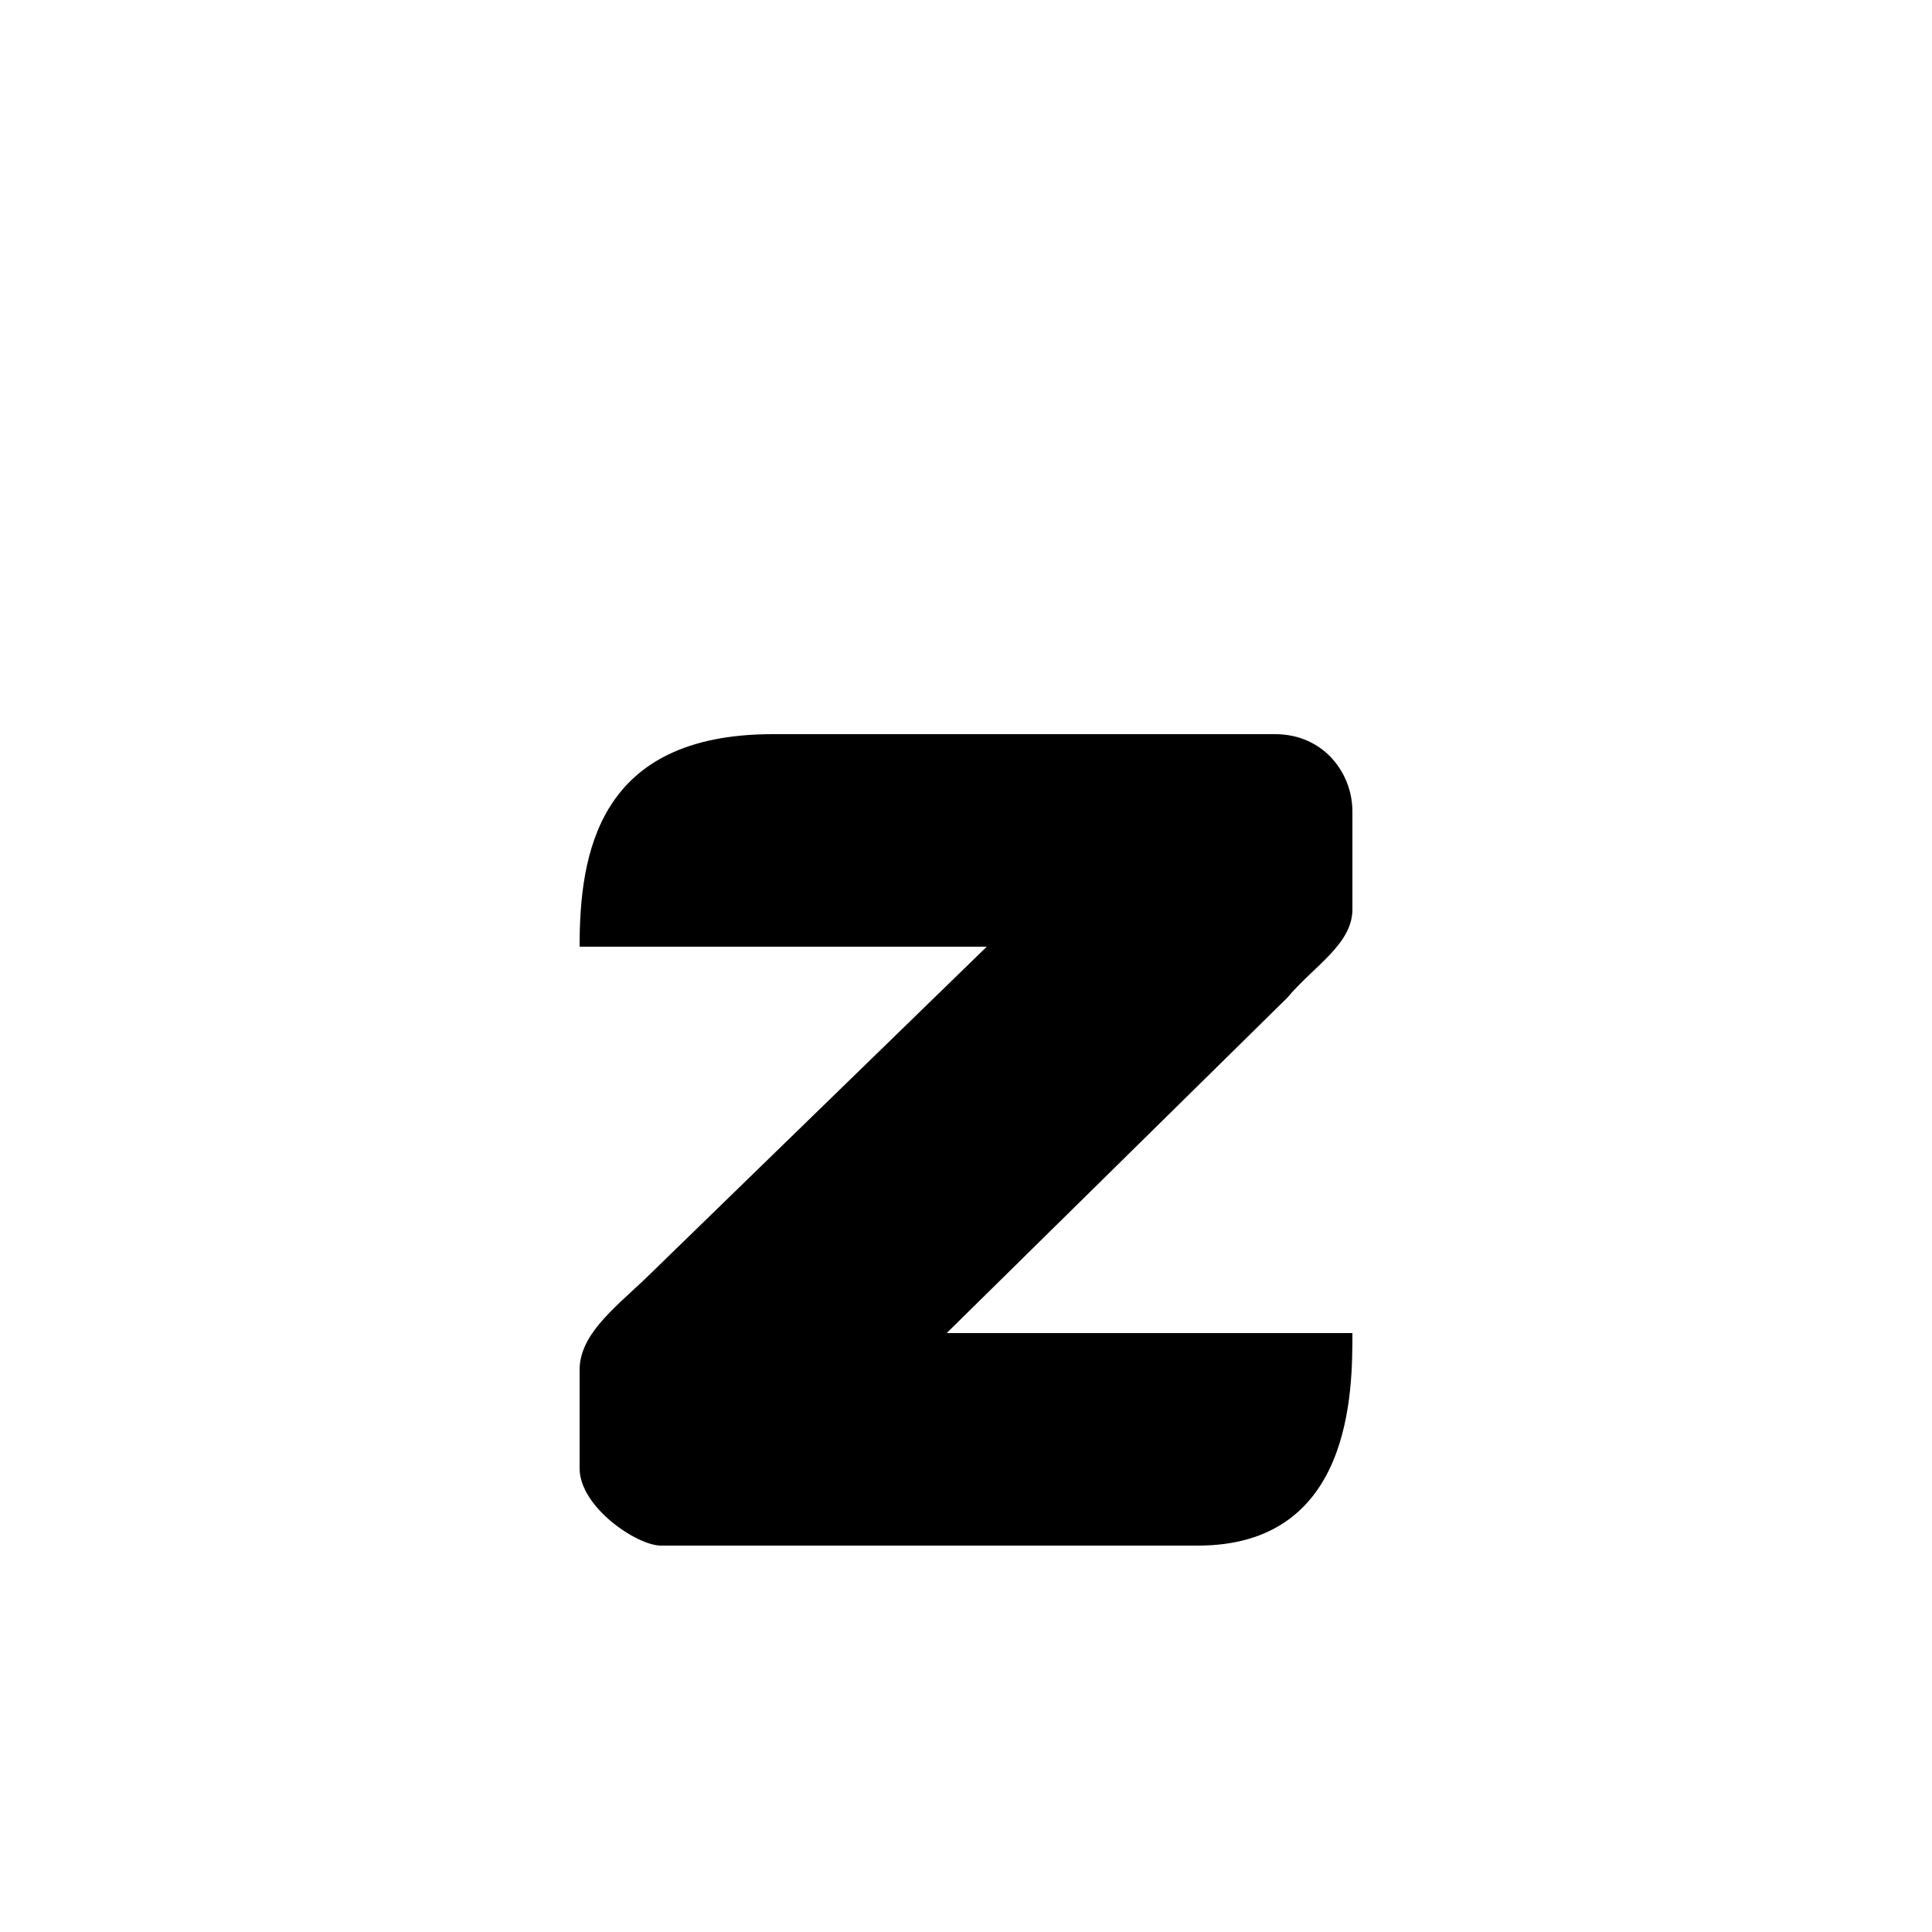
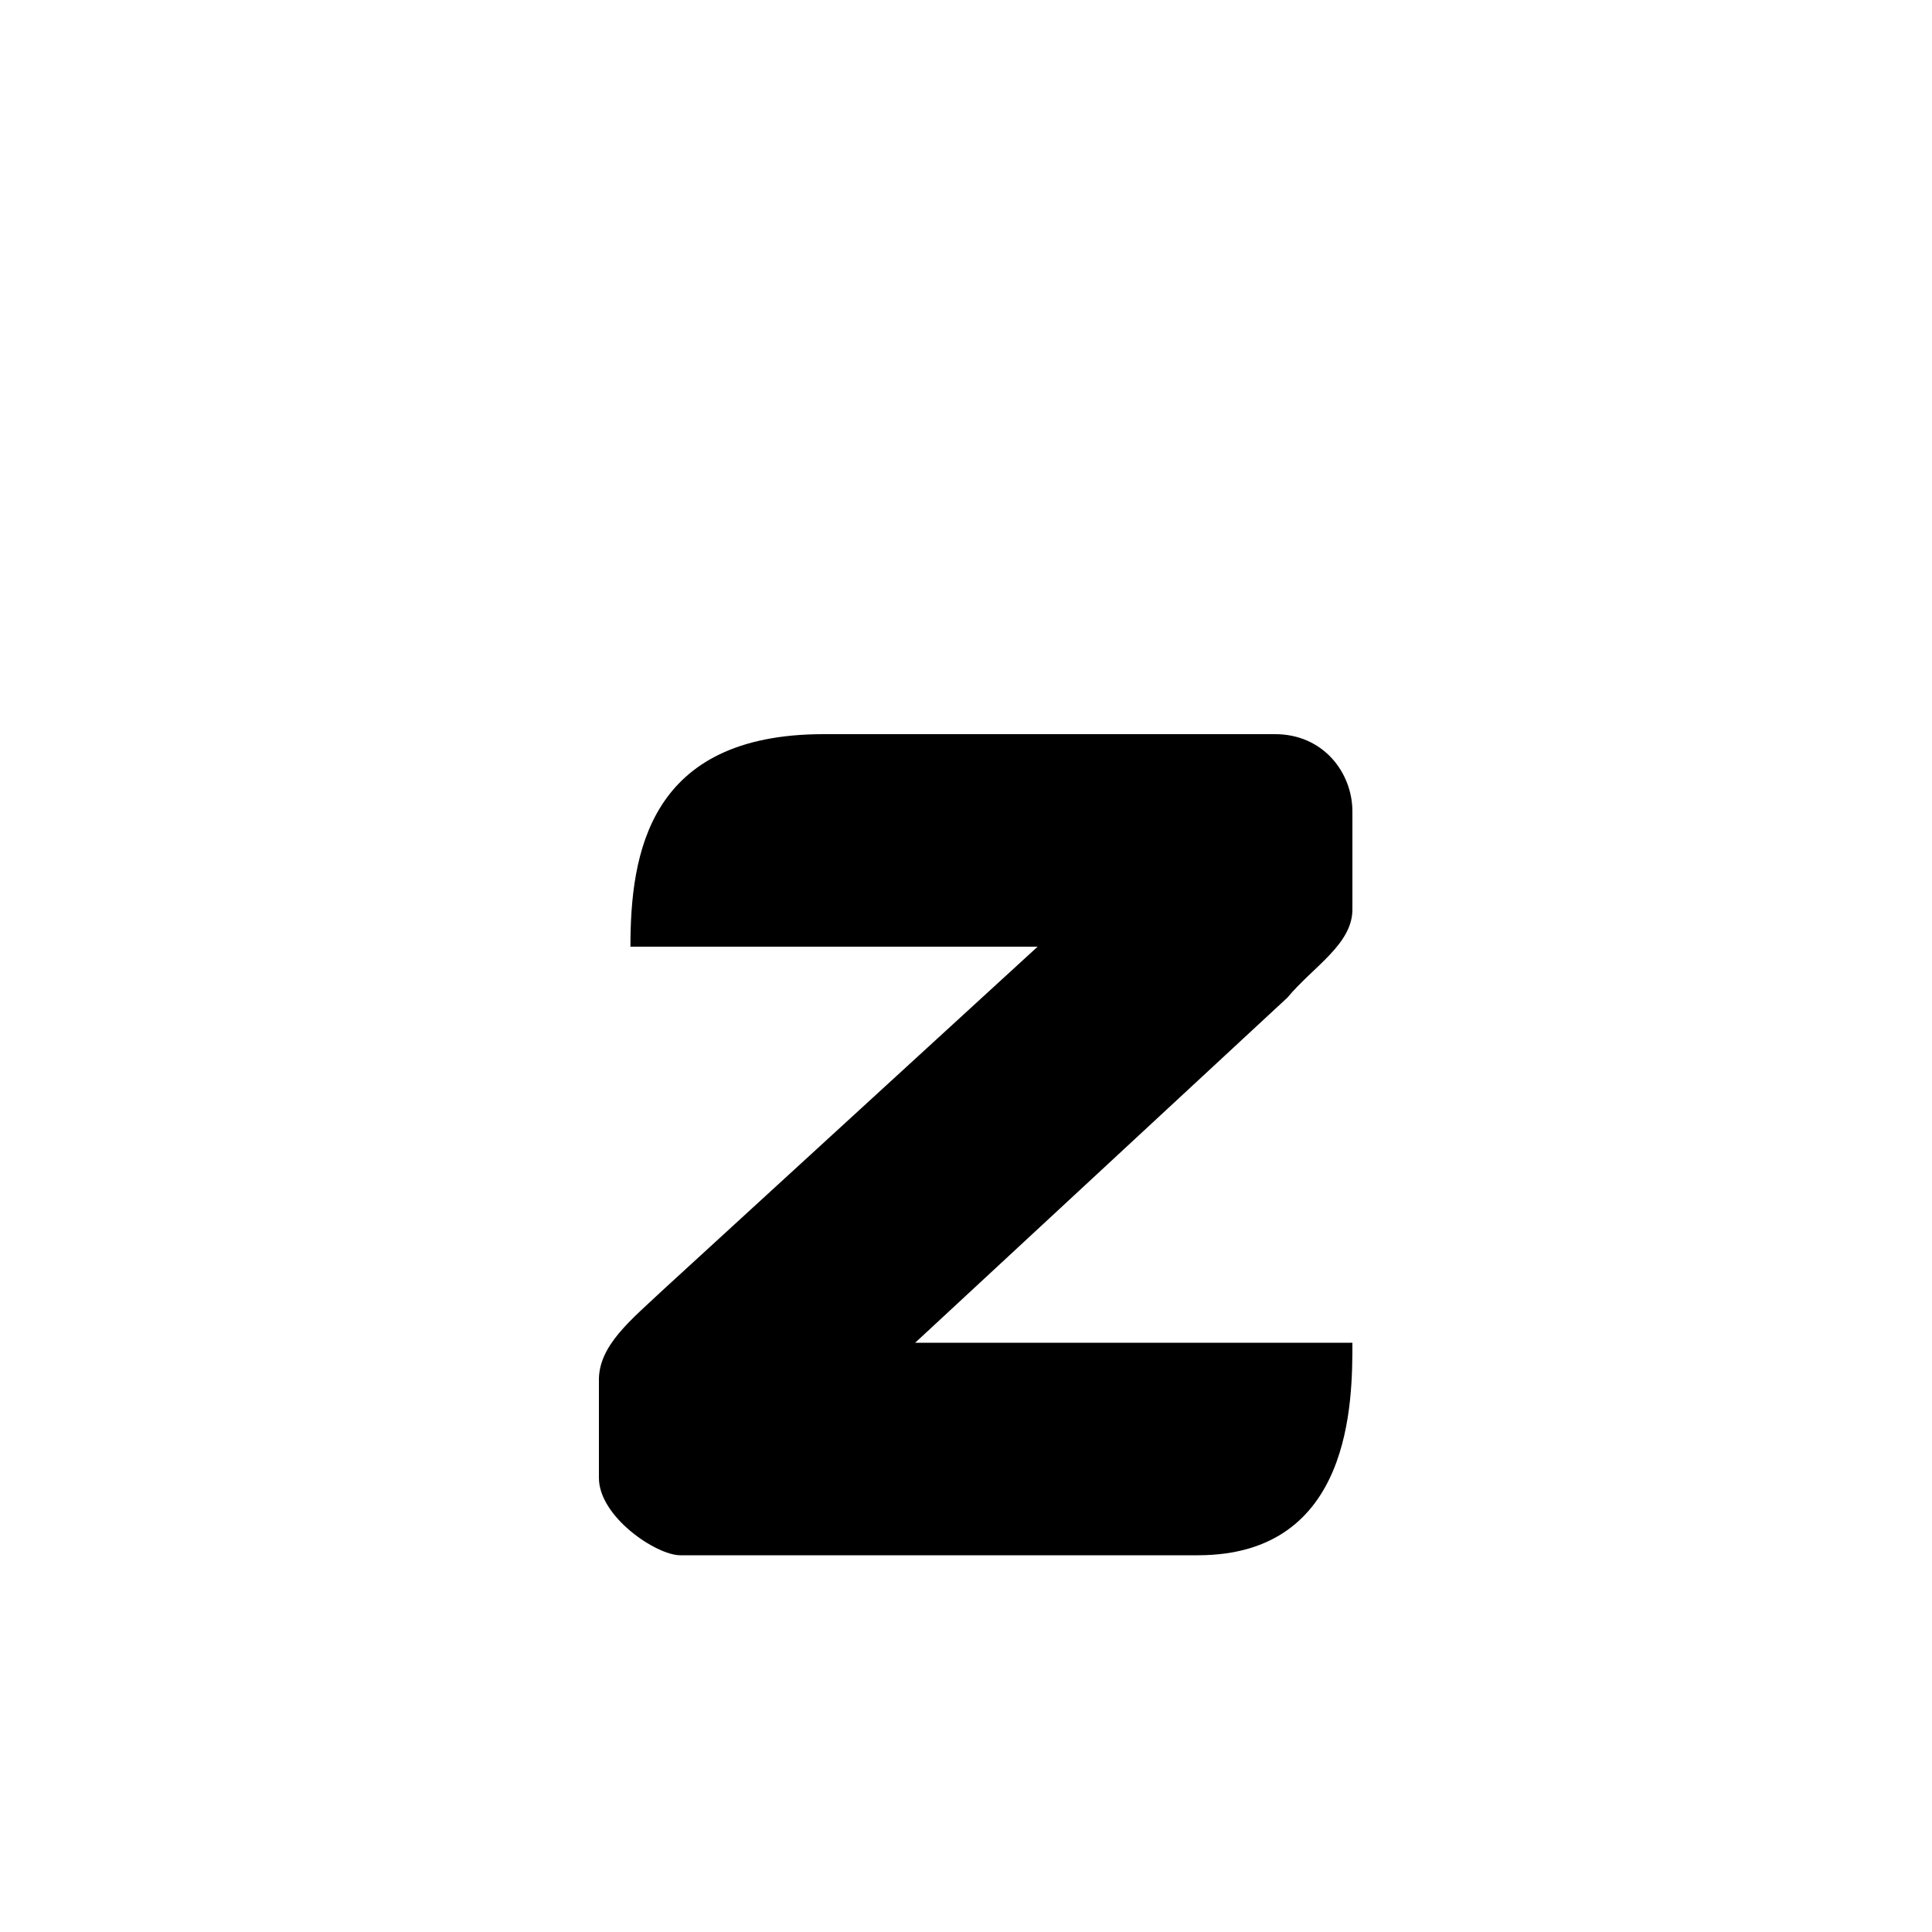
<svg xmlns="http://www.w3.org/2000/svg" width="1000" height="1000" id="svg2" version="1.0" style="display:inline">
  <defs id="defs4">
    </defs>
  <g id="layer1" style="opacity:1;display:inline">
    <g id="g9629" transform="matrix(0.8901714,0,0,-0.8901714,-42.22279,801.9412)" />
-     <path style="opacity:1;fill:#000000;fill-opacity:1;fill-rule:nonzero;stroke:none;stroke-width:1;stroke-linecap:butt;stroke-linejoin:miter;marker:none;marker-start:none;marker-mid:none;marker-end:none;stroke-miterlimit:4;stroke-dasharray:none;stroke-dashoffset:0;stroke-opacity:1;visibility:visible;display:inline;overflow:visible;enable-background:accumulate" d="m 400,380 c -90.521,0 -100,61.896 -100,110 L 510.757,490 333.688,662.18 C 316.809,678.094 299.5,691.5 300,710 c 10e-6,0 0,50 0,50 10e-6,20 29.621,40 42.121,40 0,0 277.879,0 277.879,0 80,0 80,-80 80,-110 L 490,690 666.312,516.406 C 680,500 700.5,488.5 700,470 c 0,0 0,-50 0,-50 0,-20 -15,-40 -40,-40 0,0 -260,0 -260,0 z" id="rect10077" />
+     <path style="opacity:1;fill:#000000;fill-opacity:1;fill-rule:nonzero;stroke:none;stroke-width:1;stroke-linecap:butt;stroke-linejoin:miter;marker:none;marker-start:none;marker-mid:none;marker-end:none;stroke-miterlimit:4;stroke-dasharray:none;stroke-dashoffset:0;stroke-opacity:1;visibility:visible;display:inline;overflow:visible;enable-background:accumulate" d="m 426.312,380 c -90.521,0 -100,61.896 -100,110 L 537.07,490 343.688,667.18 C 326.809,683.094 309.5,696.5 310,715 c 10e-6,0 0,50 0,50 10e-6,20 29.621,40 42.121,40 0,0 267.879,0 267.879,0 80,0 80,-80 80,-110 l -226.312,0 192.625,-178.594 C 680,500 700.5,488.5 700,470 c 0,0 0,-50 0,-50 0,-20 -15,-40 -40,-40 0,0 -233.688,0 -233.688,0 z" id="rect10077" />
  </g>
</svg>
